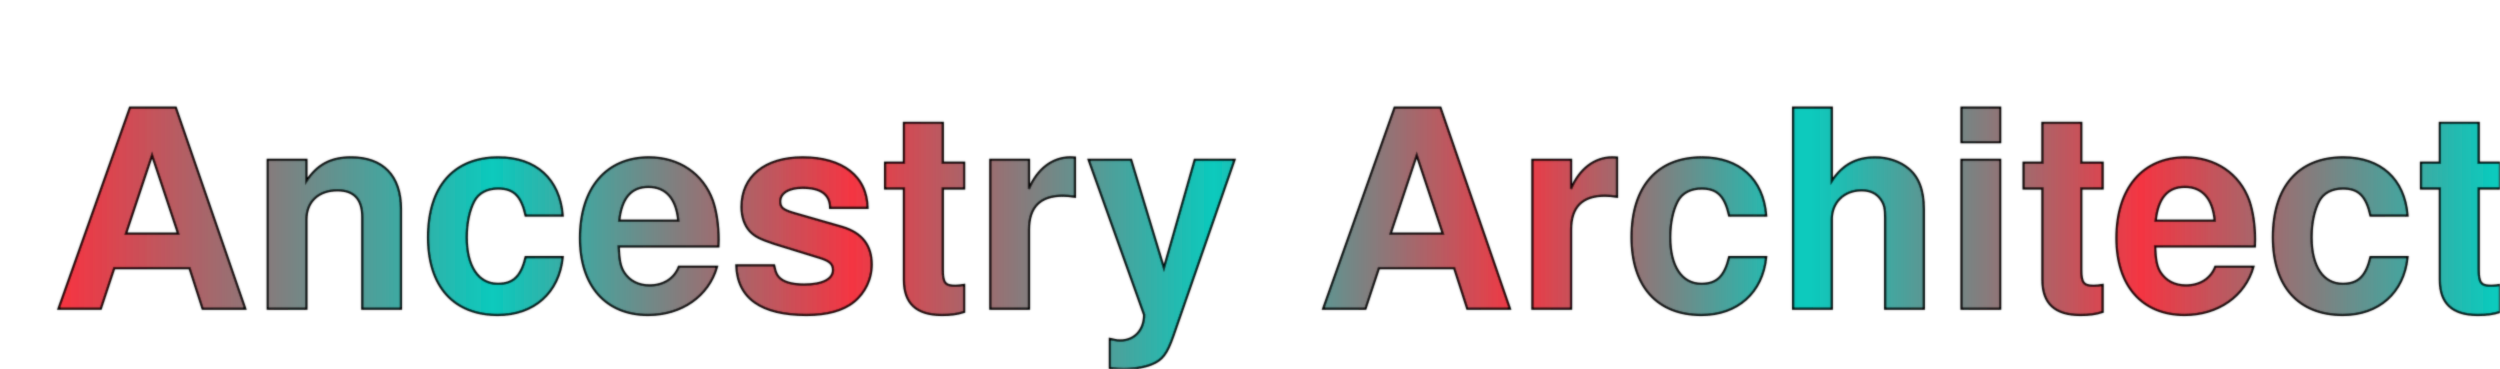
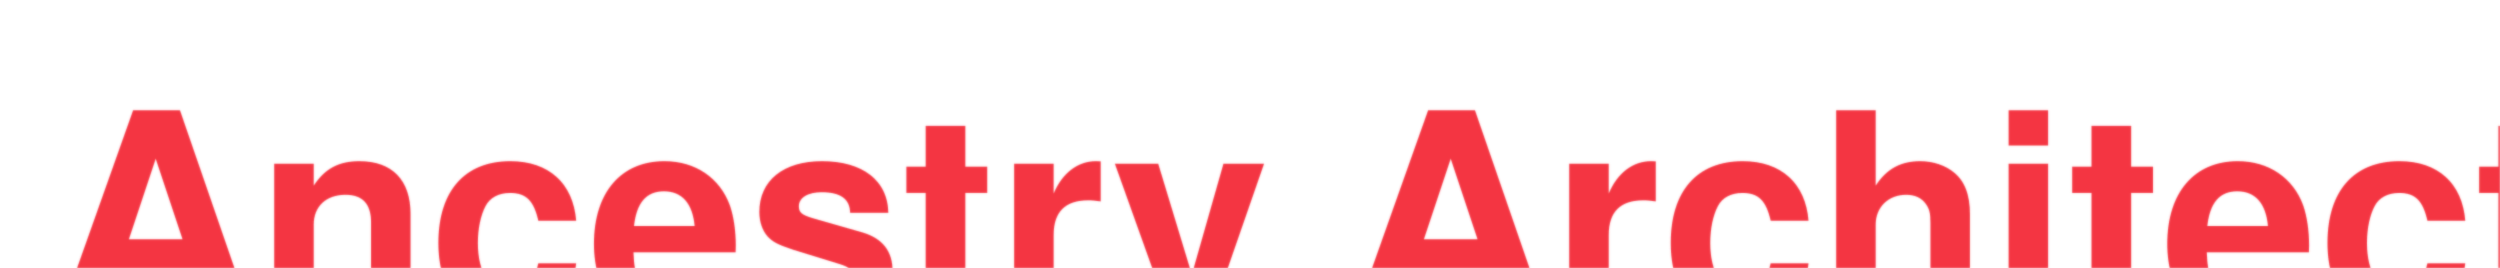
<svg xmlns="http://www.w3.org/2000/svg">
  <defs>
    <filter height="200%" width="200%" y="-50%" x="-50%" id="svg_1_blur">
      <feGaussianBlur stdDeviation="0.1" in="SourceGraphic" />
    </filter>
    <linearGradient y2="0" x2="1" y1="0" x1="0" id="svg_6">
      <stop offset="0" stop-color="#f43542" />
-       <stop offset="0.176" stop-color="#0bcabd" />
+       <stop offset="0.176" stop-color="#f43542" />
      <stop offset="0.324" stop-color="#f43542" />
-       <stop offset="0.473" stop-color="#0bcabd" />
+       <stop offset="0.473" stop-color="#f43542" />
      <stop offset="0.598" stop-color="#f43542" />
-       <stop offset="0.715" stop-color="#0bcabd" />
-       <stop offset="0.719" stop-color="#0bcabd" />
+       <stop offset="0.715" stop-color="#f43542" />
+       <stop offset="0.719" stop-color="#f43542" />
      <stop offset="0.855" stop-color="#f43542" />
-       <stop offset="1" stop-color="#0bcabd" />
-       <stop offset="1" stop-color="#0bcabd" />
+       <stop offset="1" stop-color="#f43542" />
+       <stop offset="1" stop-color="#f43542" />
    </linearGradient>
  </defs>
  <g>
    <g display="none" overflow="visible" y="0" x="0" height="100%" width="100%" id="canvasGrid">
      <rect fill="url(#gridpattern)" stroke-width="0" y="0" x="0" height="100%" width="100%" />
    </g>
  </g>
  <g>
-     <text filter="url(#svg_1_blur)" font-weight="bold" xml:space="preserve" text-anchor="start" font-family="Helvetica, Arial, sans-serif" font-size="24" id="svg_1" y="26.878" x="4.478" stroke="#000" fill="url(#svg_6)" stroke-width="0.2px">Ancestry Architect</text>
+     <text filter="url(#svg_1_blur)" font-weight="bold" xml:space="preserve" text-anchor="start" font-family="Helvetica, Arial, sans-serif" font-size="24" id="svg_1" y="26.878" x="4.478" stroke="#000" fill="url(#svg_6)" stroke-width="0px">Ancestry Architect</text>
  </g>
</svg>
